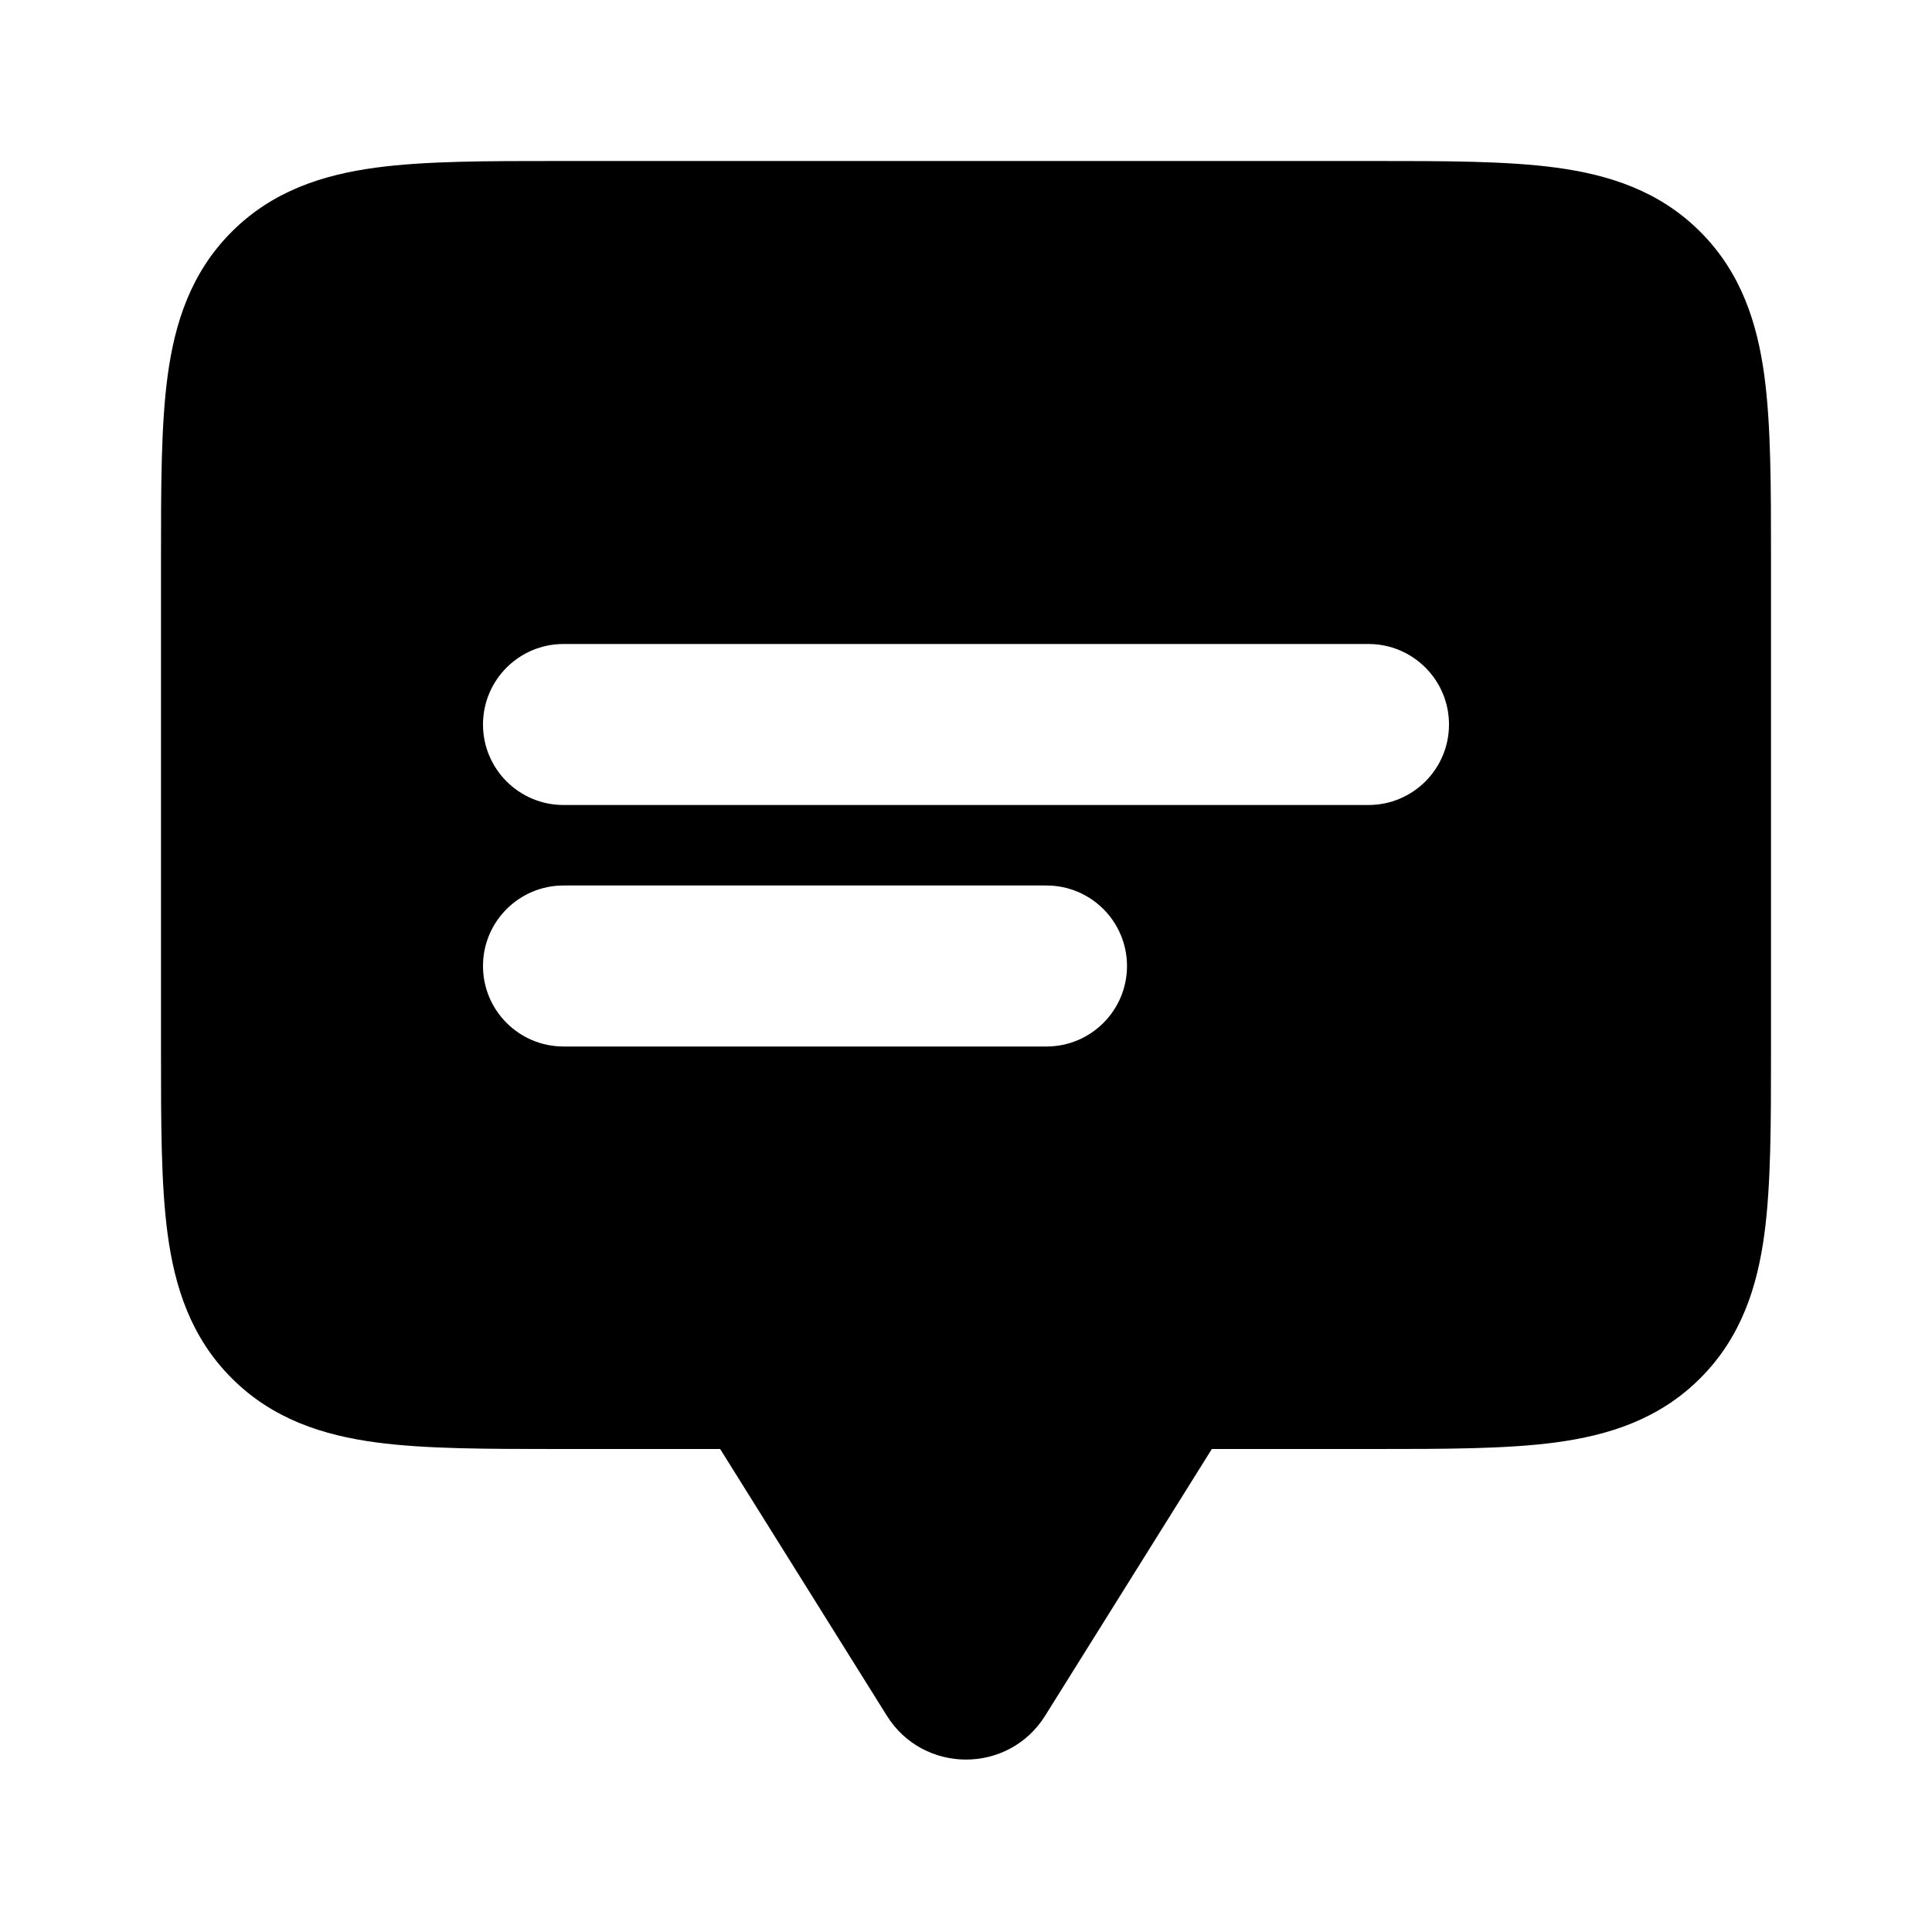
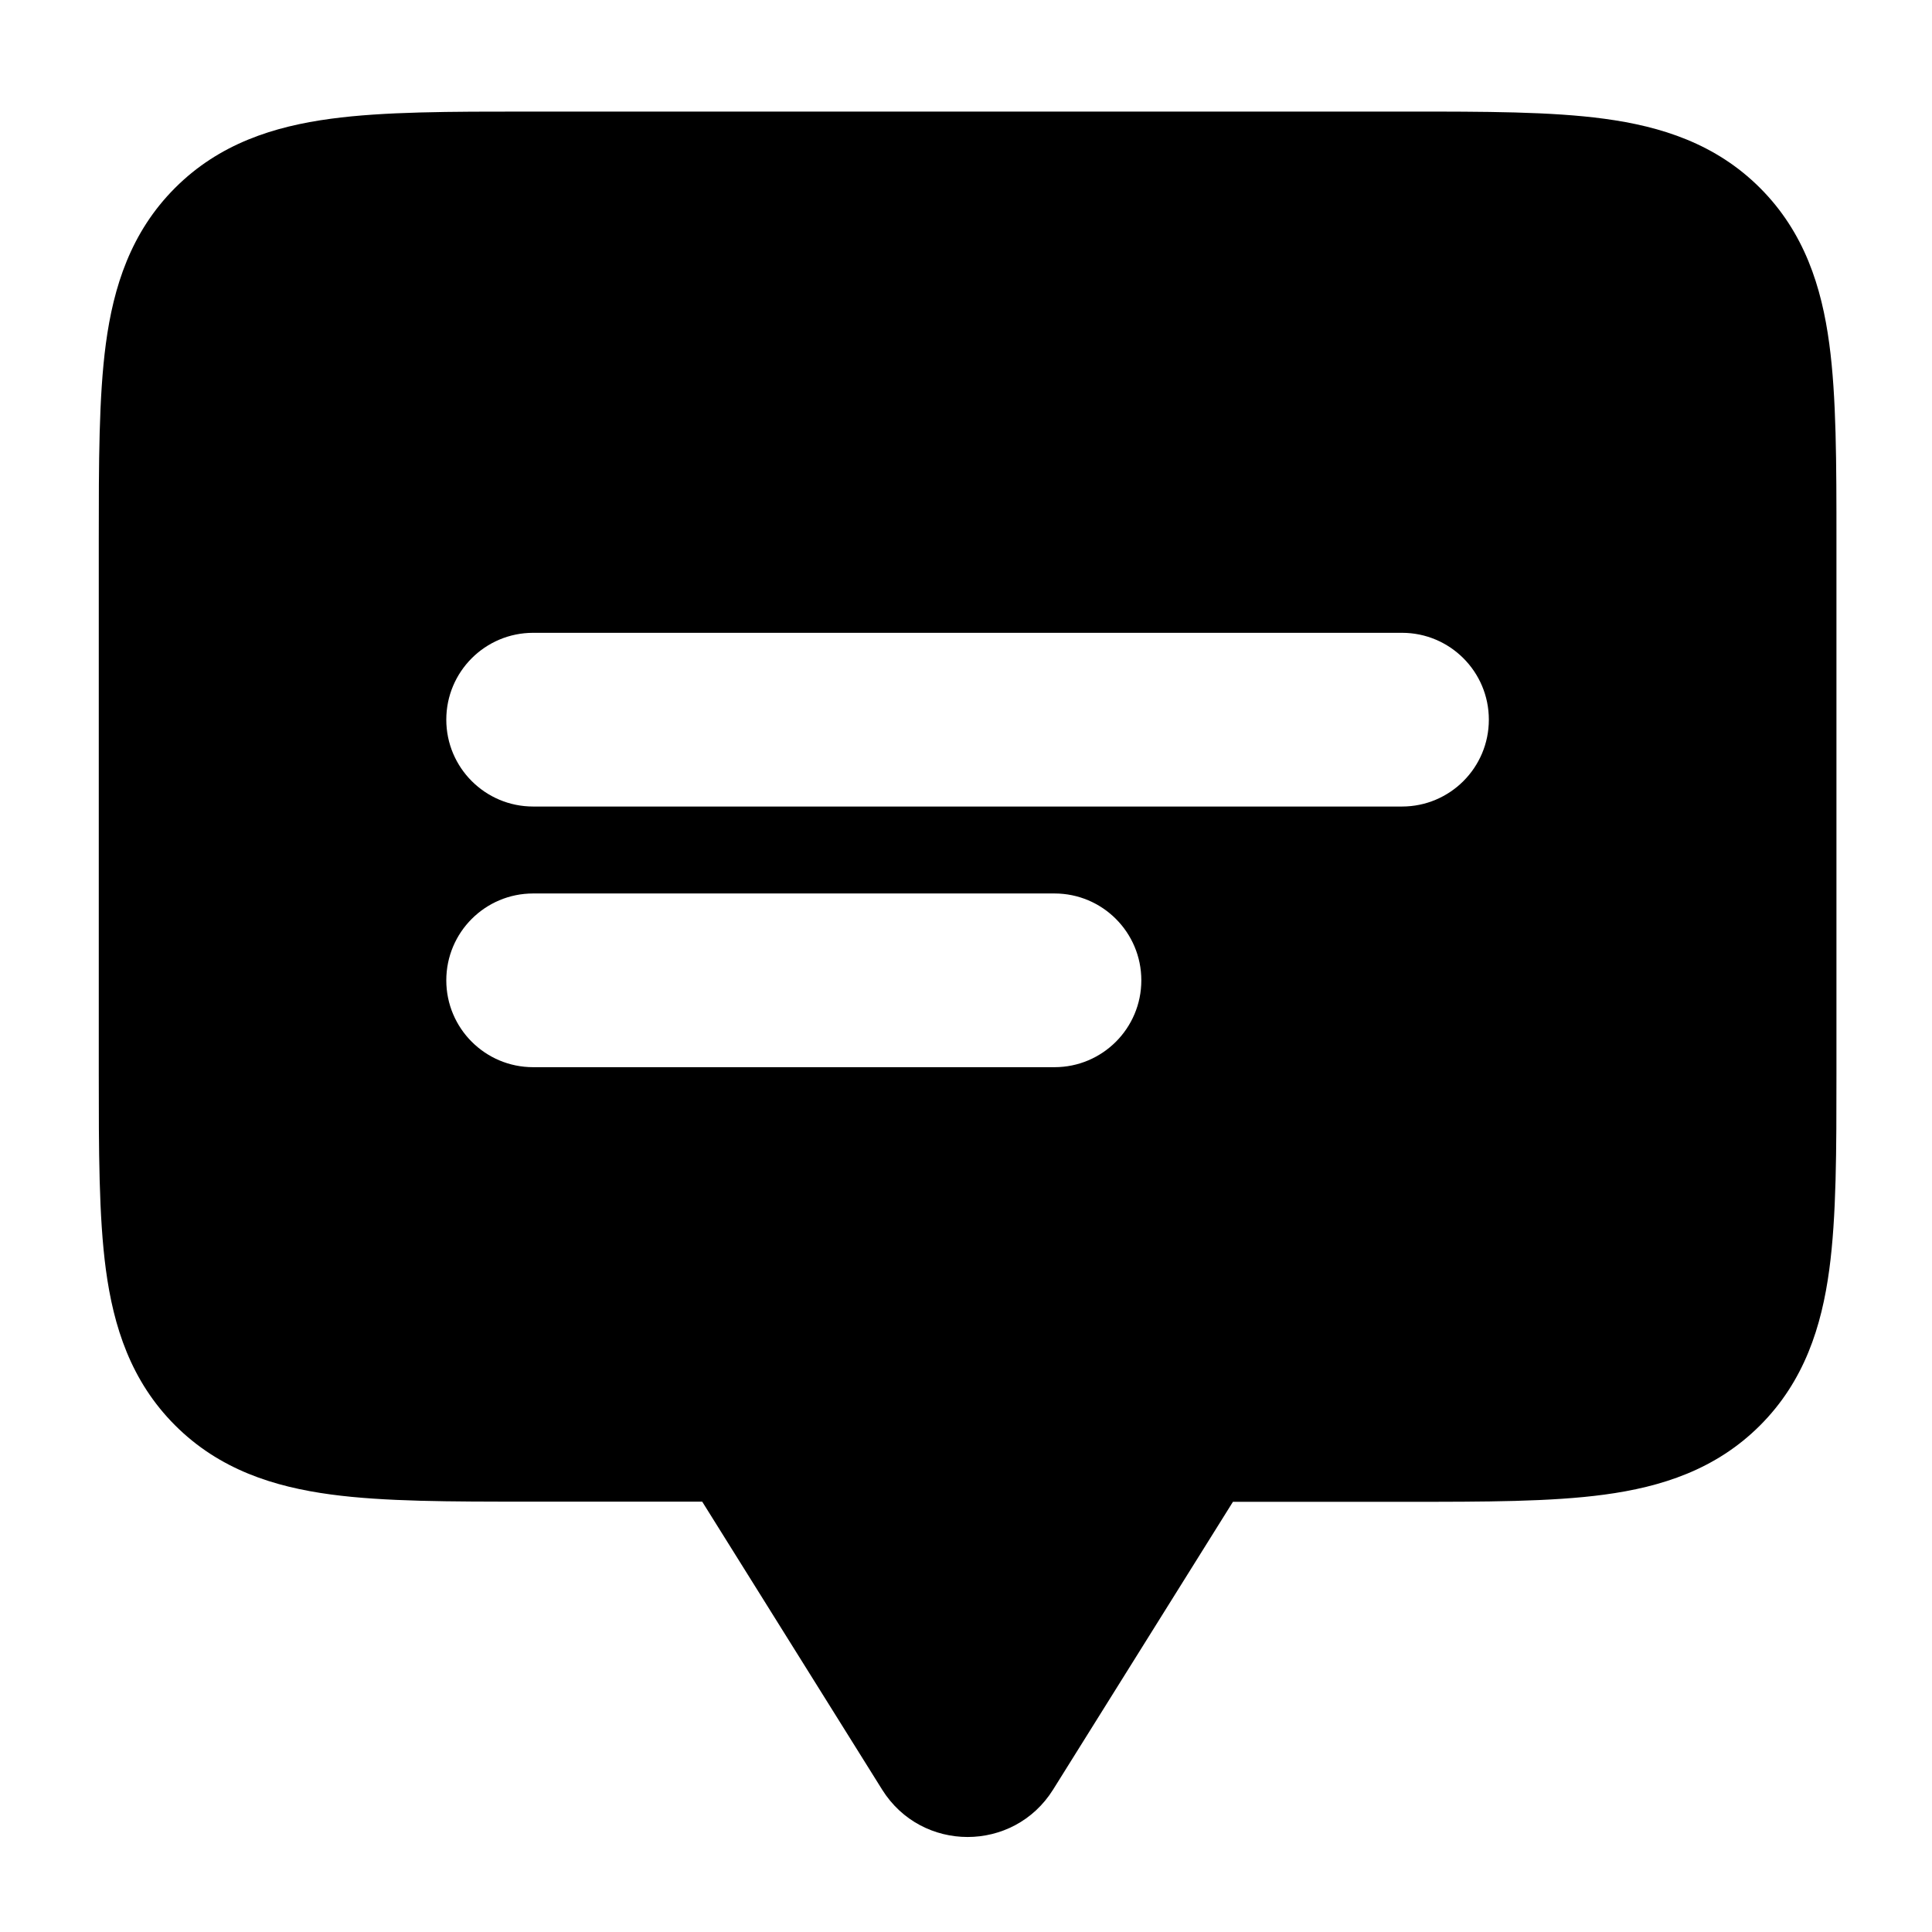
<svg xmlns="http://www.w3.org/2000/svg" width="800px" height="800px" viewBox="0 0 24 24" fill="none" version="1.1" id="svg1">
  <defs id="defs1" />
-   <path fill-rule="evenodd" clip-rule="evenodd" d="M7 8C6.448 8 6 8.448 6 9C6 9.552 6.448 10 7 10H17C17.552 10 18 9.552 18 9C18 8.448 17.552 8 17 8H7ZM7 11C6.448 11 6 11.448 6 12C6 12.552 6.448 13 7 13H13C13.552 13 14 12.552 14 12C14 11.448 13.552 11 13 11H7ZM6.934 2C6.956 2 6.978 2 7 2L17.066 2C17.952 2 18.716 2 19.328 2.082C19.983 2.17 20.612 2.369 21.121 2.879C21.631 3.388 21.83 4.017 21.918 4.672C22 5.284 22 6.048 22 6.934V13.066C22 13.952 22 14.716 21.918 15.328C21.83 15.983 21.631 16.612 21.121 17.121C20.612 17.631 19.983 17.83 19.328 17.918C18.716 18 17.952 18 17.066 18L15.054 18L12.984 21.312C12.53 22.04 11.47 22.04 11.016 21.312L8.946 18L6.934 18C6.048 18 5.284 18 4.672 17.918C4.017 17.83 3.388 17.631 2.879 17.121C2.369 16.612 2.17 15.983 2.082 15.328C2 14.716 2 13.952 2 13.066L2 7C2 6.978 2 6.956 2 6.934C2 6.048 2 5.284 2.082 4.672C2.17 4.017 2.369 3.388 2.879 2.879C3.388 2.369 4.017 2.17 4.672 2.082C5.284 2 6.048 2 6.934 2Z" fill="#323232" id="path1" style="fill:#000000;fill-opacity:1" />
+   <path fill-rule="evenodd" clip-rule="evenodd" d="m 6.623,7.861 c -0.596,0 -1.079,0.483 -1.079,1.079 0,0.596 0.483,1.079 1.079,1.079 H 17.416 c 0.596,0 1.079,-0.483 1.079,-1.079 0,-0.596 -0.483,-1.079 -1.079,-1.079 z m 0,3.238 c -0.596,0 -1.079,0.483 -1.079,1.079 0,0.596 0.483,1.079 1.079,1.079 h 6.476 c 0.596,0 1.079,-0.483 1.079,-1.079 0,-0.596 -0.483,-1.079 -1.079,-1.079 z M 6.552,1.386 c 0.024,0 0.047,0 0.071,0 H 17.487 c 0.957,-5.4e-5 1.781,-9.71e-5 2.441,0.089 0.707,0.095 1.386,0.31 1.936,0.86 0.55,0.55 0.765,1.228 0.86,1.936 0.089,0.66 0.089,1.485 0.089,2.441 v 6.618 c 1.08e-4,0.957 1.08e-4,1.781 -0.089,2.441 -0.095,0.707 -0.31,1.386 -0.86,1.936 -0.55,0.55 -1.228,0.765 -1.936,0.86 -0.66,0.089 -1.485,0.089 -2.441,0.089 h -2.171 l -2.234,3.575 c -0.491,0.785 -1.633,0.785 -2.124,0 L 8.723,18.654 H 6.552 C 5.595,18.654 4.771,18.654 4.111,18.565 3.403,18.47 2.725,18.256 2.175,17.706 1.625,17.156 1.41,16.478 1.315,15.77 1.227,15.11 1.227,14.286 1.227,13.329 V 6.782 c 0,-0.024 0,-0.047 0,-0.071 C 1.227,5.754 1.227,4.93 1.315,4.27 1.41,3.562 1.625,2.884 2.175,2.334 2.725,1.784 3.403,1.57 4.111,1.475 4.771,1.386 5.595,1.386 6.552,1.386 Z" fill="#323232" id="path1" style="fill:#000000;fill-opacity:1;stroke-width:1.079" />
</svg>
